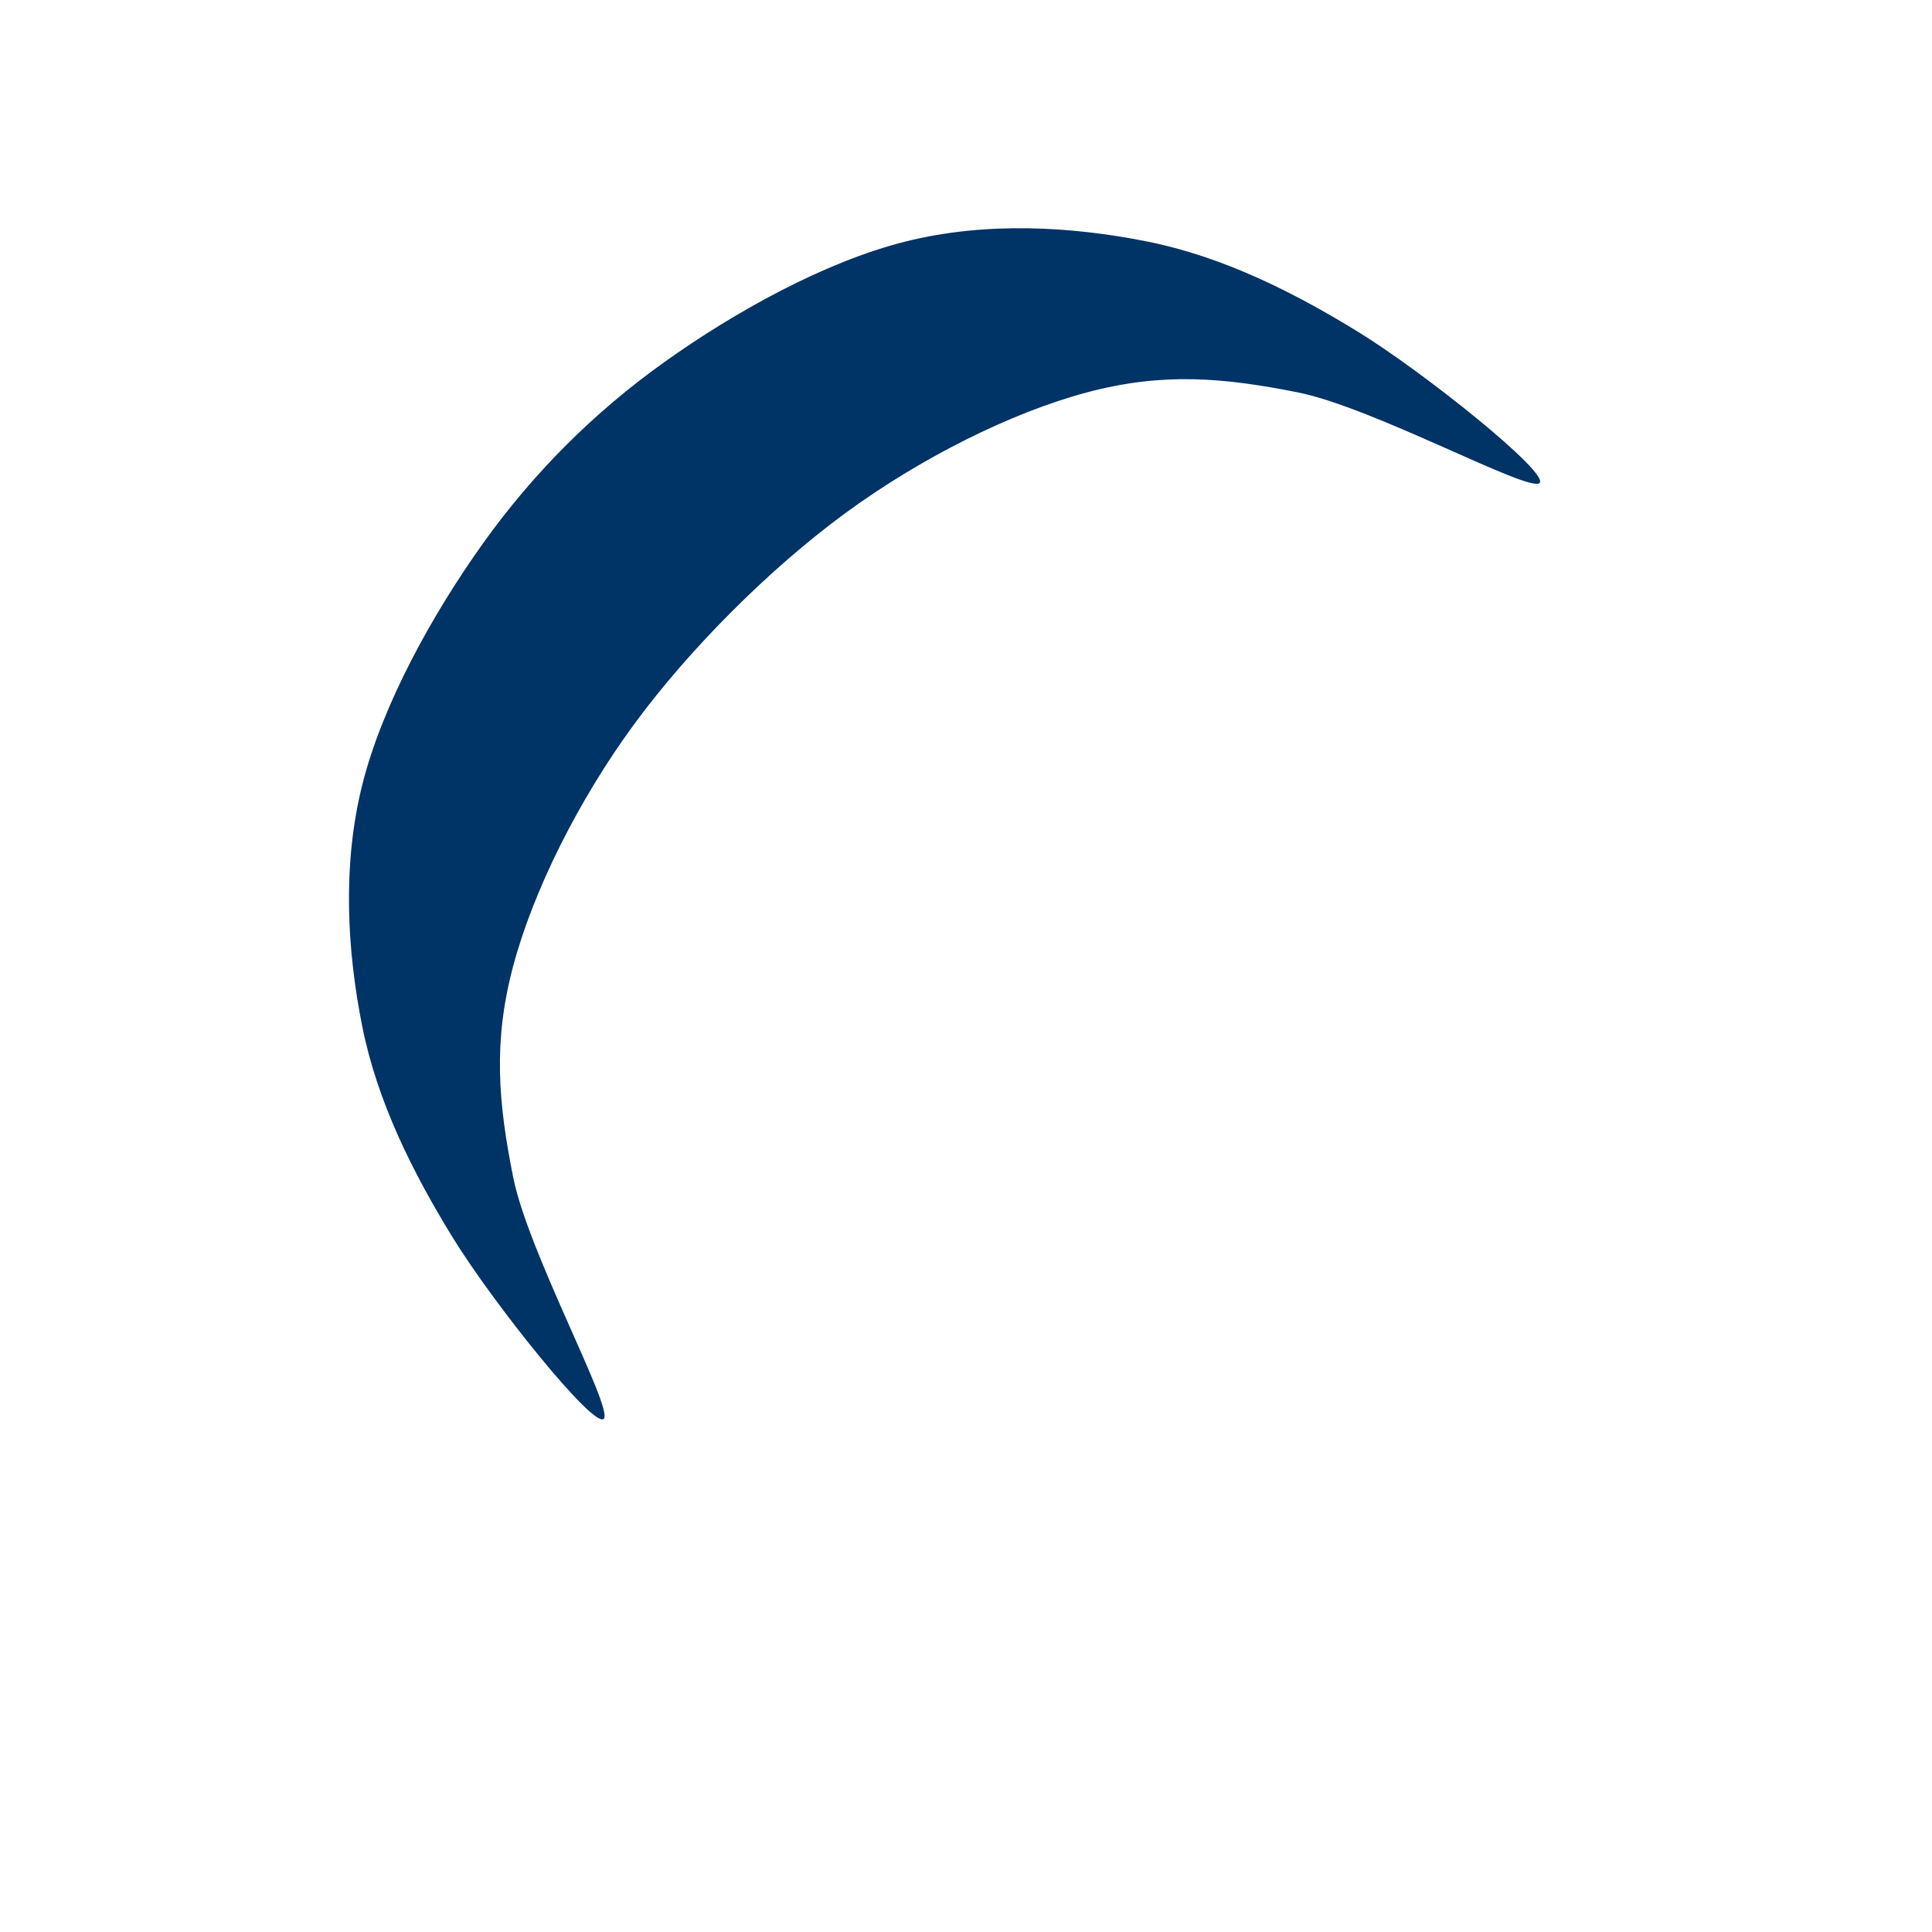
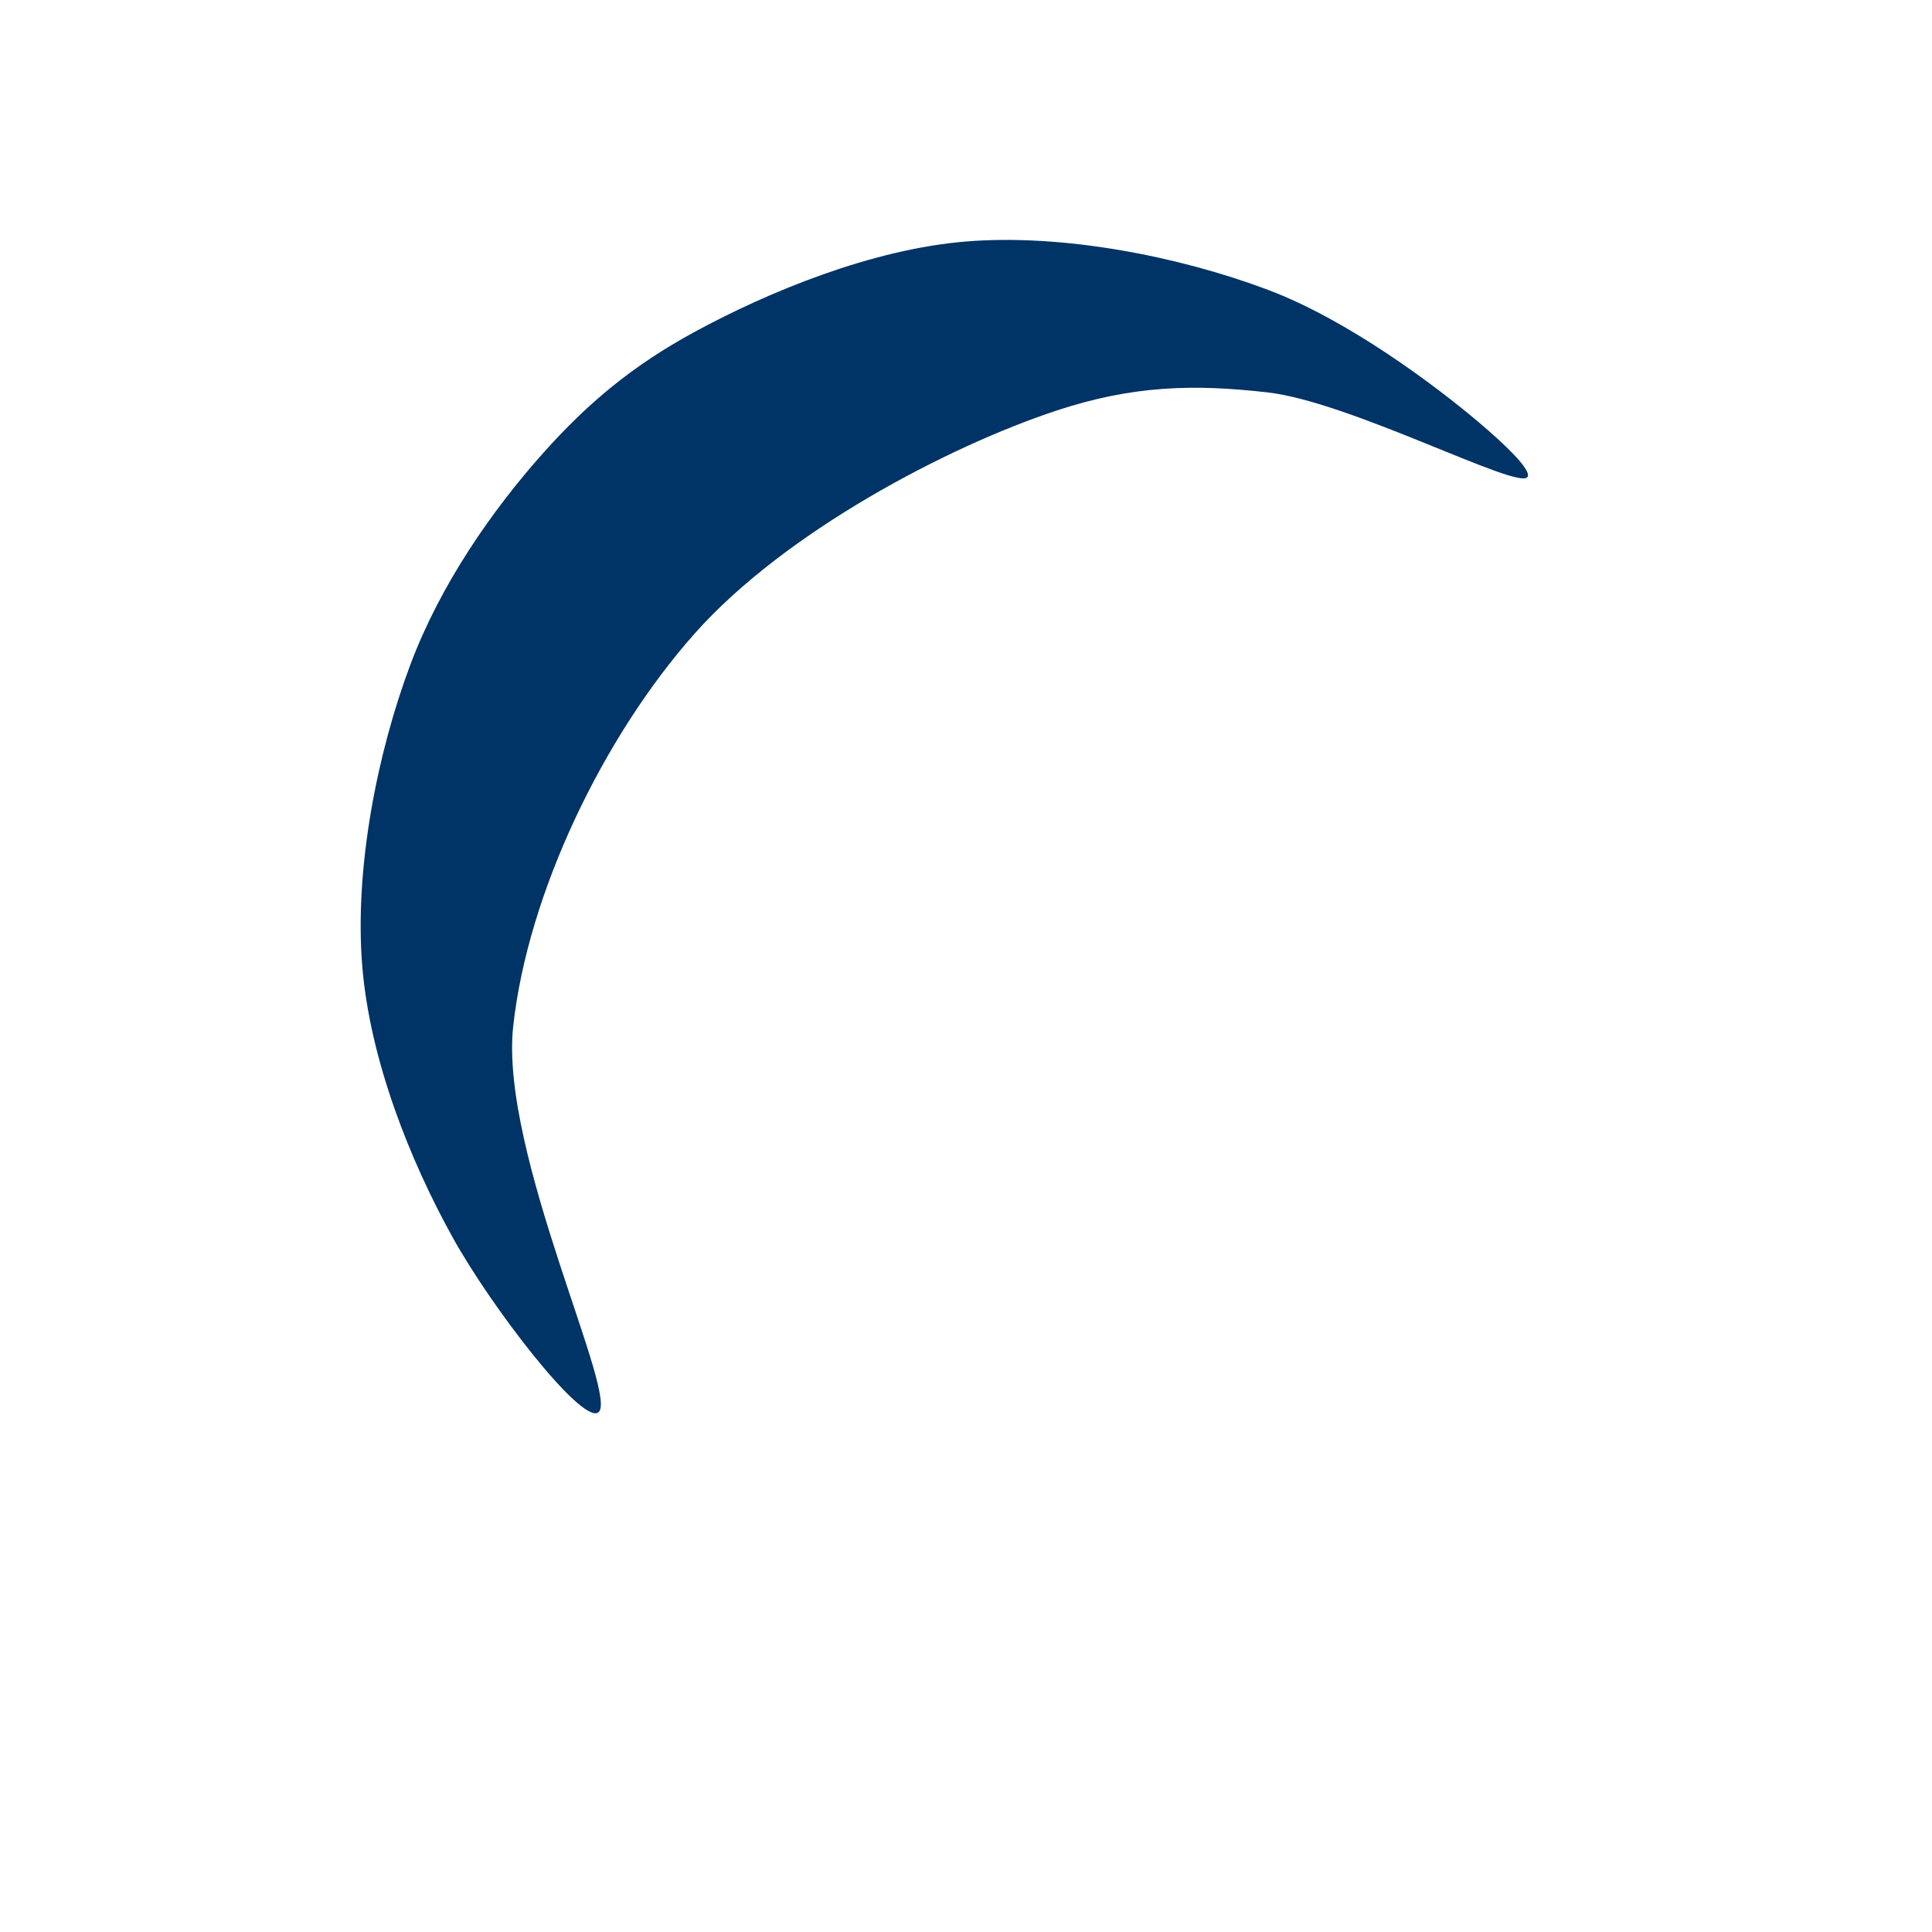
<svg xmlns="http://www.w3.org/2000/svg" viewBox="0 0 64 64" width="64" height="64">
-   <path d="M 30 8 C 32.667 7.333 35.5 7.5 38 8 C 40.5 8.5 42.833 9.667 45 11 C 47.167 12.333 51.333 15.667 51 16 C 50.667 16.333 45.5 13.5 43 13 C 40.5 12.5 38.5 12.333 36 13 C 33.5 13.667 30.5 15.167 28 17 C 25.5 18.833 22.833 21.5 21 24 C 19.167 26.5 17.667 29.5 17 32 C 16.333 34.5 16.5 36.5 17 39 C 17.5 41.5 20.333 46.667 20 47 C 19.667 47.333 16.333 43.167 15 41 C 13.667 38.833 12.5 36.5 12 34 C 11.5 31.5 11.333 28.667 12 26 C 12.667 23.333 14.333 20.333 16 18 C 17.667 15.667 19.667 13.667 22 12 C 24.333 10.333 27.333 8.667 30 8 Z" fill="#003366" />
+   <path d="M 49 14 C 49.788 14.667 50.752 15.568 50.6 15.8 C 50.306 16.249 44.75 13.317 42 13 C 39.576 12.721 37.536 12.762 35 13.6 C 31.407 14.787 25.996 17.62 23 21 C 19.981 24.406 17.479 29.602 17 34 C 16.542 38.207 20.598 46.411 19.8 46.8 C 19.195 47.095 16.266 43.282 15 41 C 13.579 38.439 12.254 35.111 12 32 C 11.737 28.785 12.494 24.939 13.6 22 C 14.599 19.345 16.306 16.898 18 15 C 19.491 13.33 20.973 12.103 23 11 C 25.467 9.658 28.889 8.254 32 8 C 35.215 7.737 39.061 8.494 42 9.6 C 44.655 10.599 47.54 12.764 49 14 Z" fill="#003366" />
</svg>
